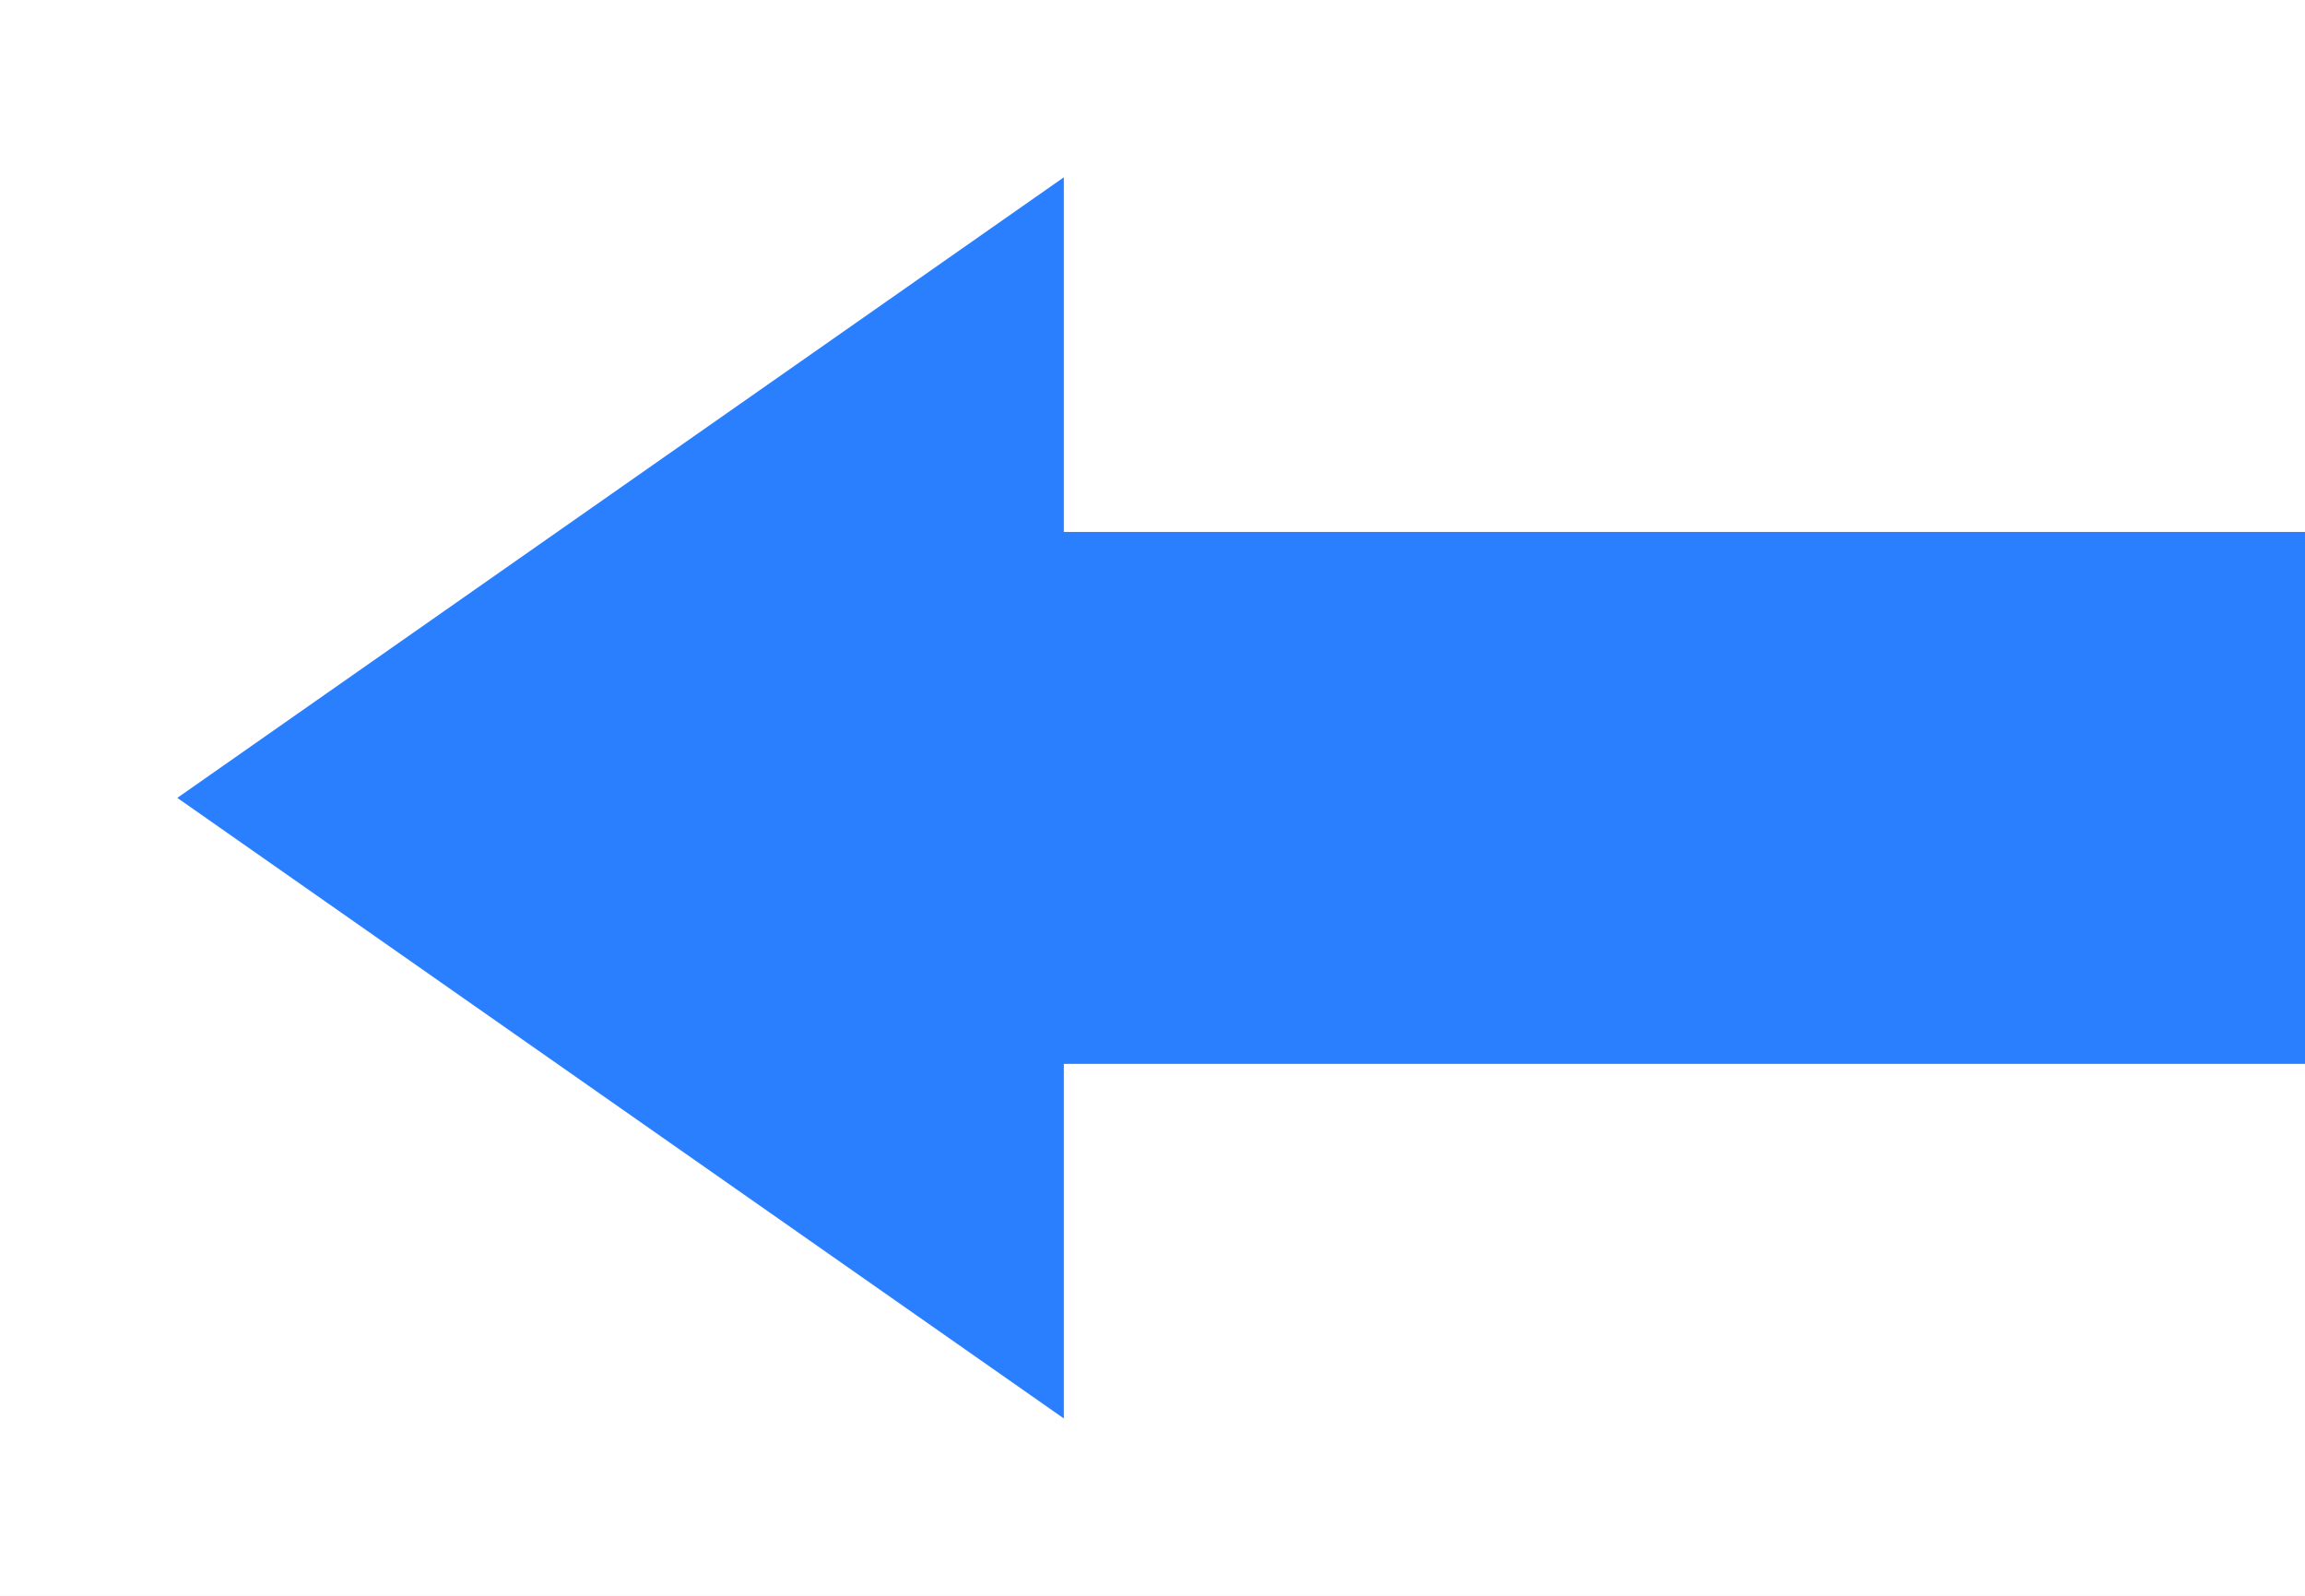
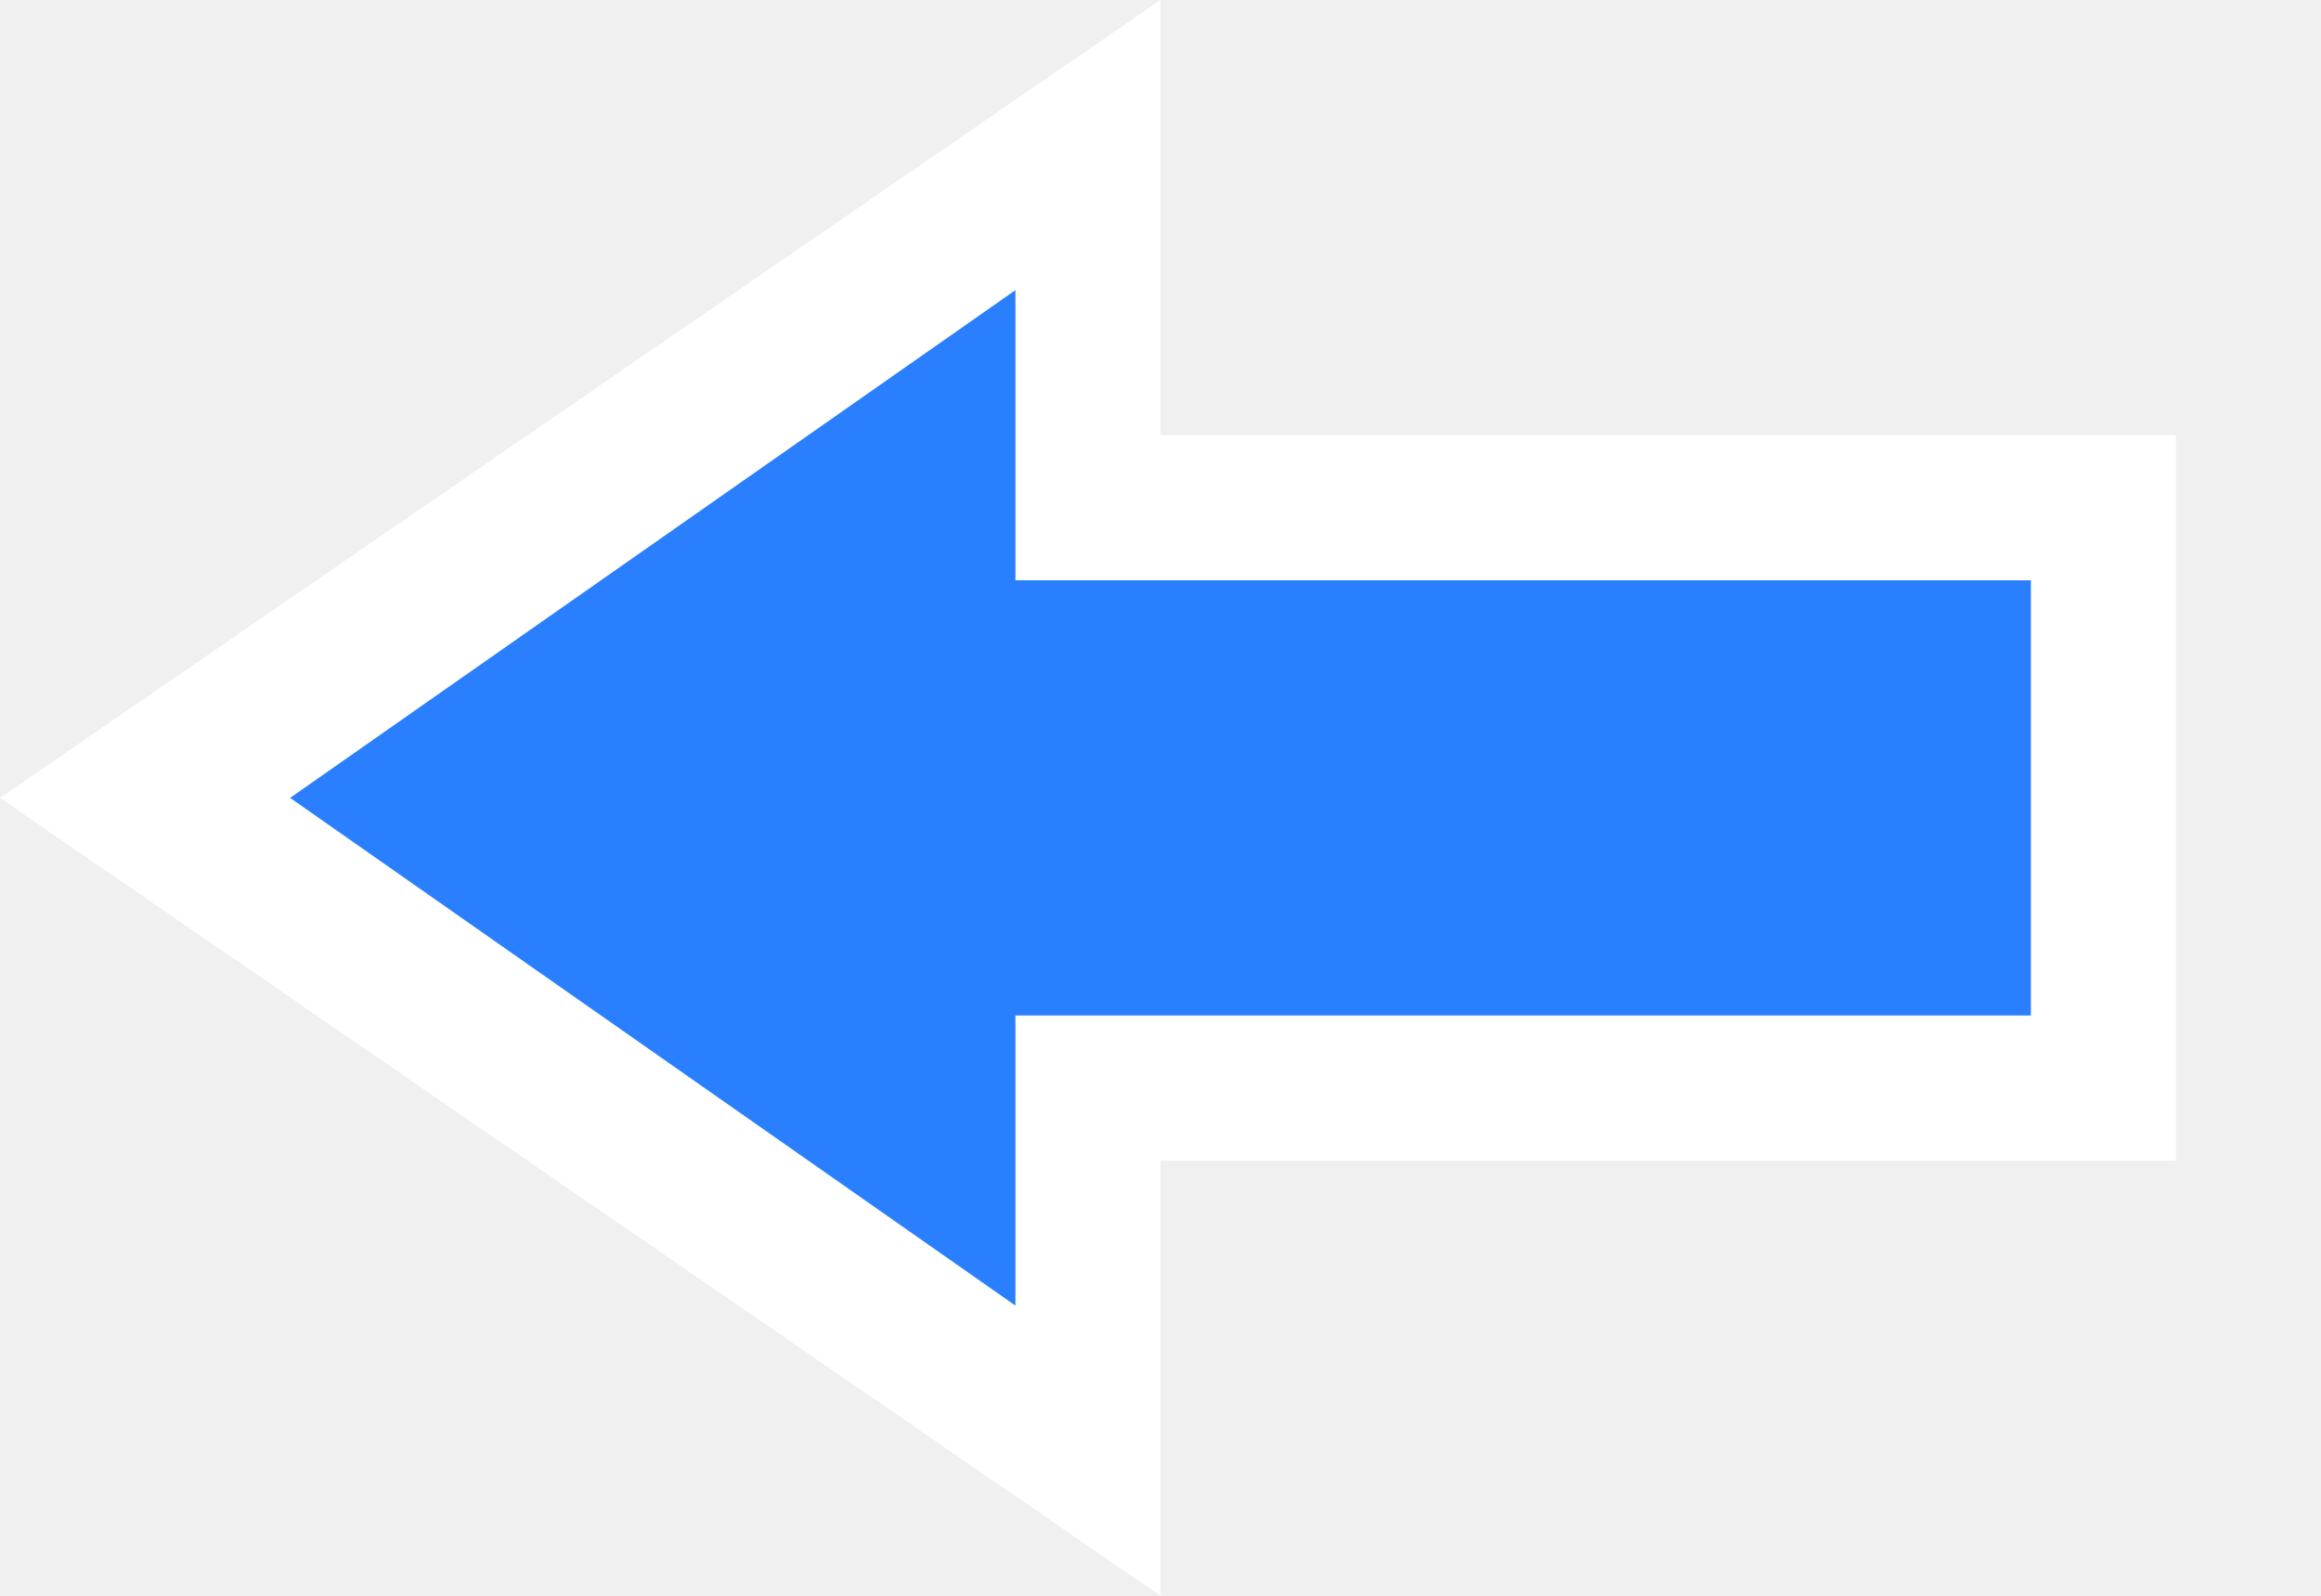
- <svg xmlns="http://www.w3.org/2000/svg" width="13" height="9" viewBox="0 0 13 9" id="svg2" version="1.1">
+ <svg xmlns="http://www.w3.org/2000/svg" width="16" height="11" viewBox="0 0 16 11" id="svg2" version="1.1">
  <defs id="defs4" />
-   <g id="layer1" transform="translate(0,-1044.362)">
-     <rect style="opacity:1;fill:#ffffff;fill-opacity:1;fill-rule:nonzero;stroke:none;stroke-width:0.676;stroke-linecap:round;stroke-linejoin:bevel;stroke-miterlimit:4;stroke-dasharray:none;stroke-opacity:1;paint-order:normal" id="rect4516" width="13" height="9" x="0" y="1044.362" />
-     <path style="fill:#2a7fff;stroke:none;stroke-width:1px;stroke-linecap:butt;stroke-linejoin:miter;stroke-opacity:1" d="M 13,1050.362 H 6 v 2 l -5,-3.5 5,-3.5 v 2 h 7 z" id="path815" />
+   <g id="layer1" transform="translate(0,-1042.362)">
+     <path style="fill:#ffffff;stroke:none;stroke-width:1px;stroke-linecap:butt;stroke-linejoin:miter;stroke-opacity:1" d="M 15,1045.362 H 8 v -3 l -8,5.5 8,5.5 v -3 h 7 v -5" id="path818" />
+     <path style="fill:#2a7fff;stroke:none;stroke-width:1px;stroke-linecap:butt;stroke-linejoin:miter;stroke-opacity:1" d="M 14,1049.362 H 7 v 2 l -5,-3.5 5,-3.5 v 2 h 7 z" id="path815" />
  </g>
</svg>
